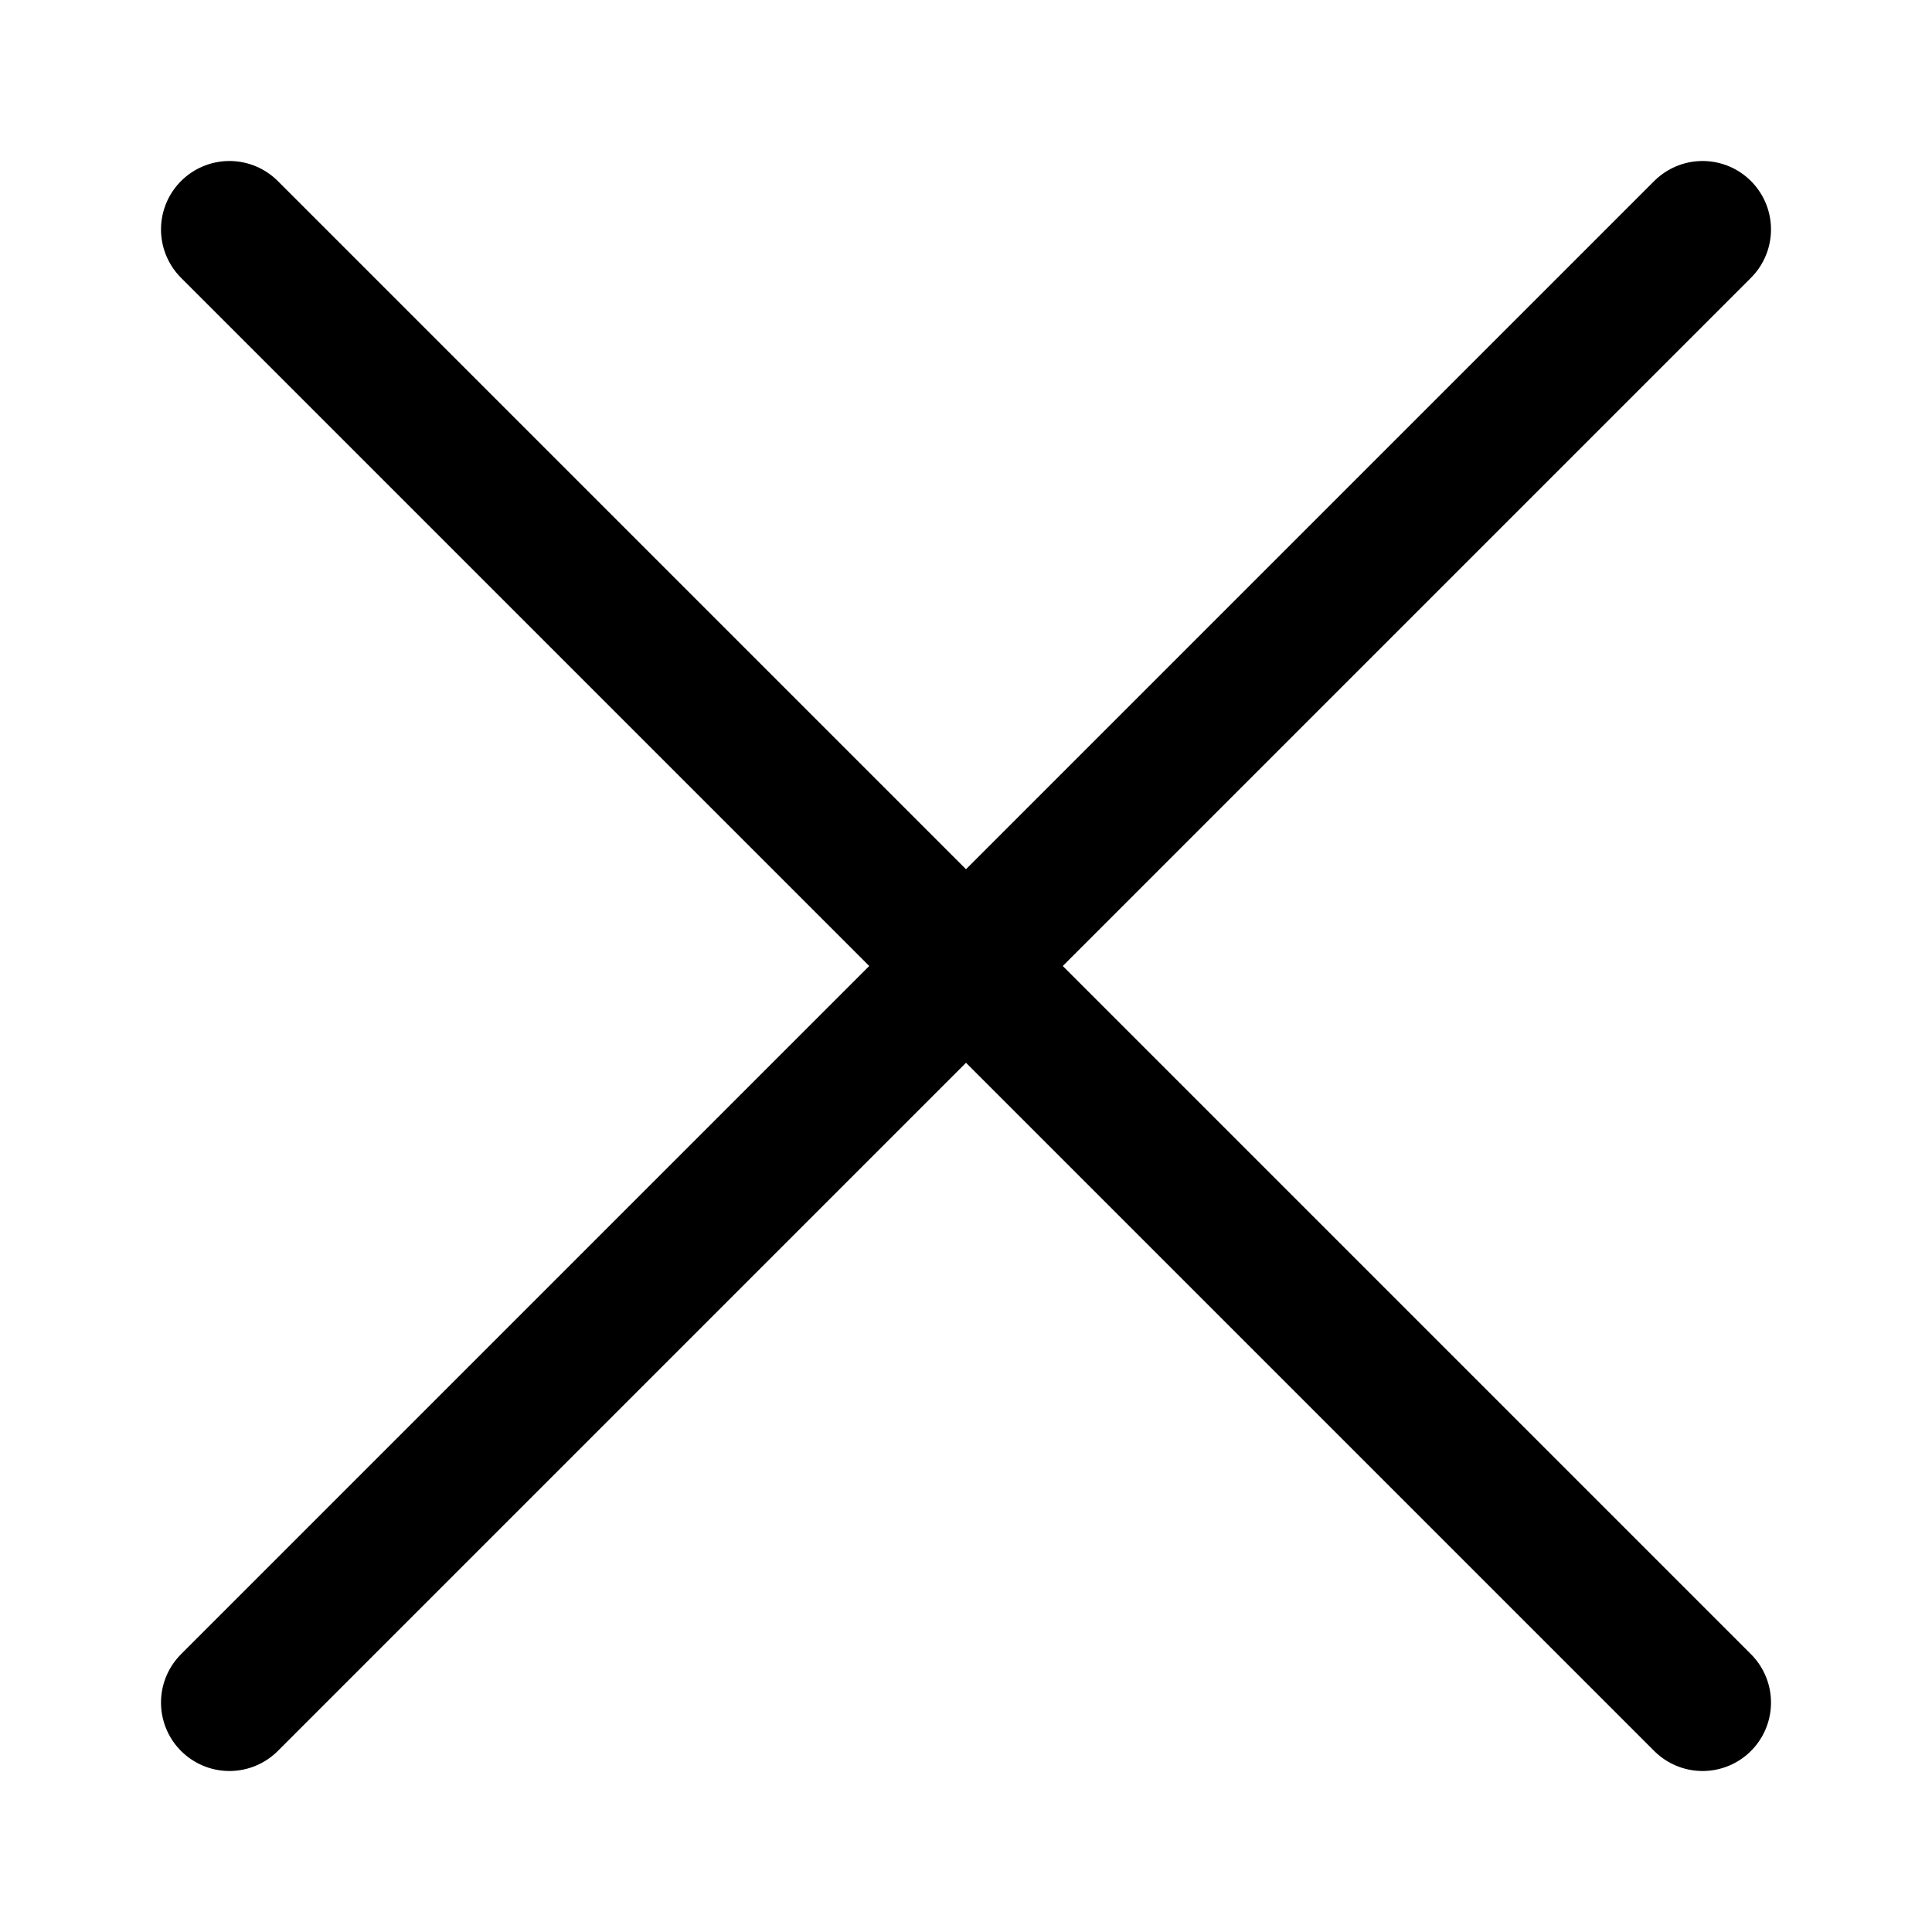
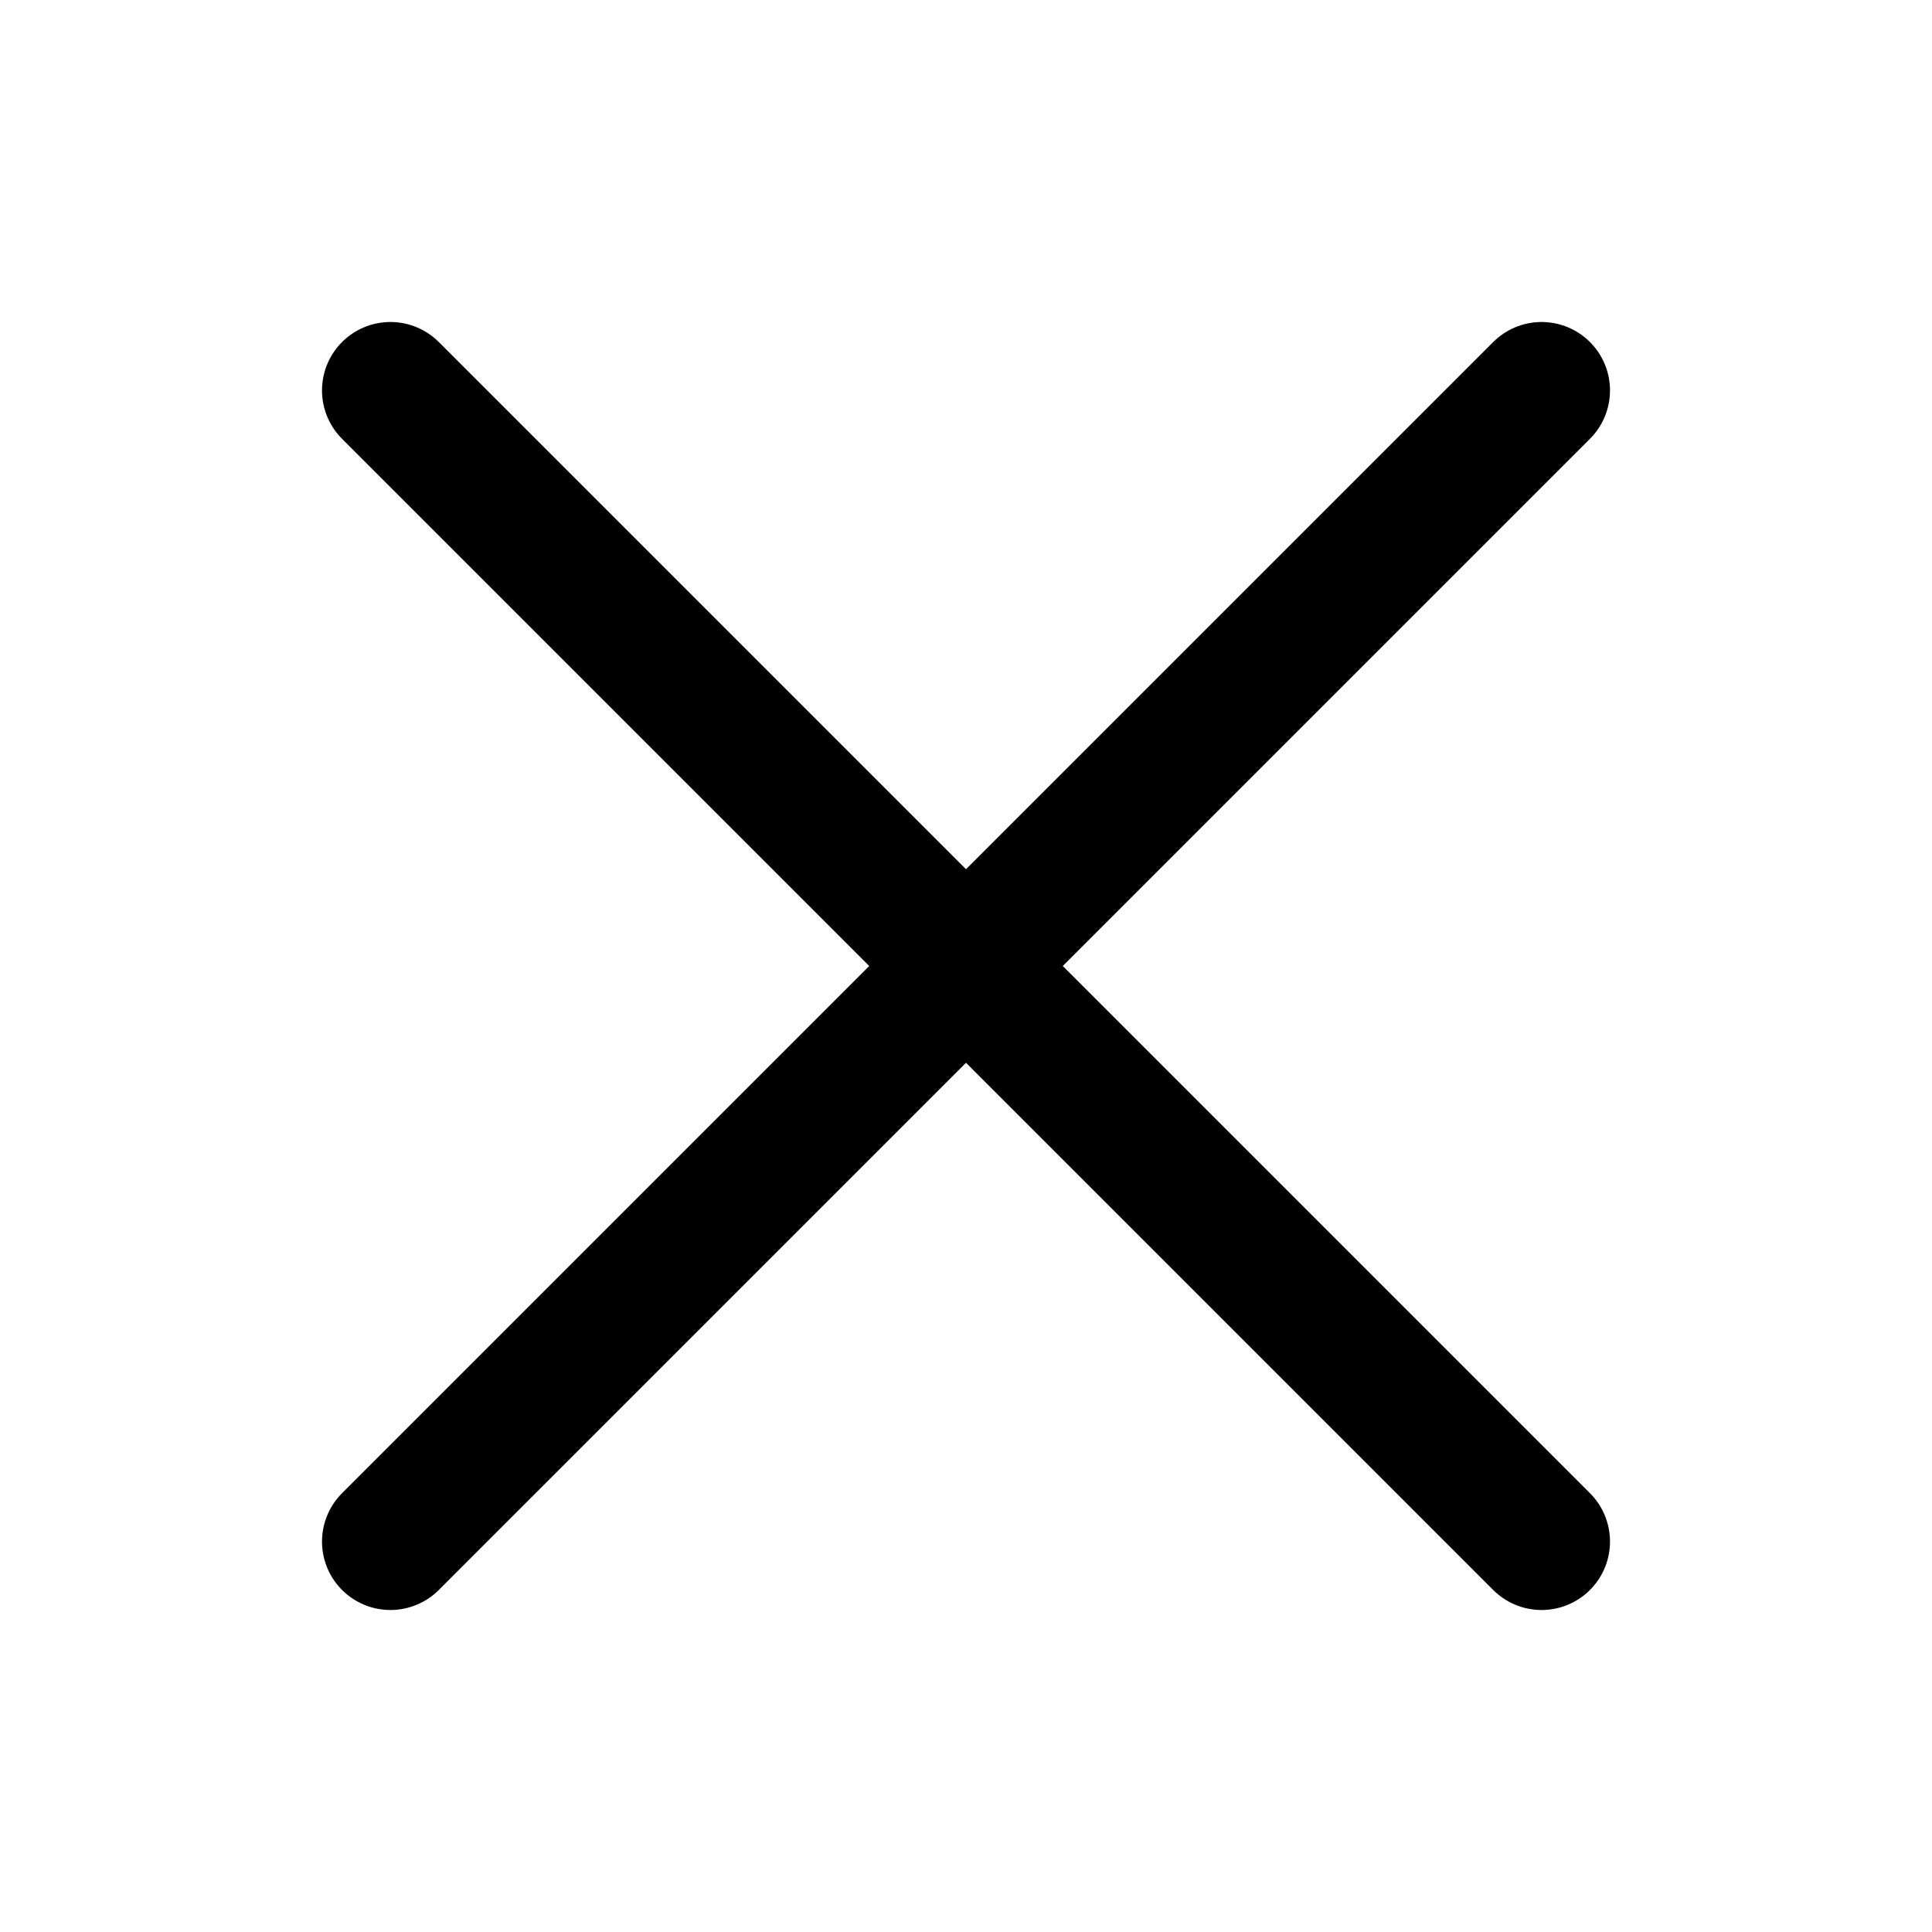
<svg xmlns="http://www.w3.org/2000/svg" viewBox="0 0 24 24" fill="none" stroke="currentColor" stroke-width="1.7" stroke-linecap="round" stroke-linejoin="round">
  <g data-part="body">
-     <path d="M2.85 2.85 L21.15 21.15 M21.15 2.85 L2.85 21.15" />
+     <path d="M4.85 4.85 L19.15 19.15 M19.15 4.85 L4.85 19.15" />
  </g>
</svg>
